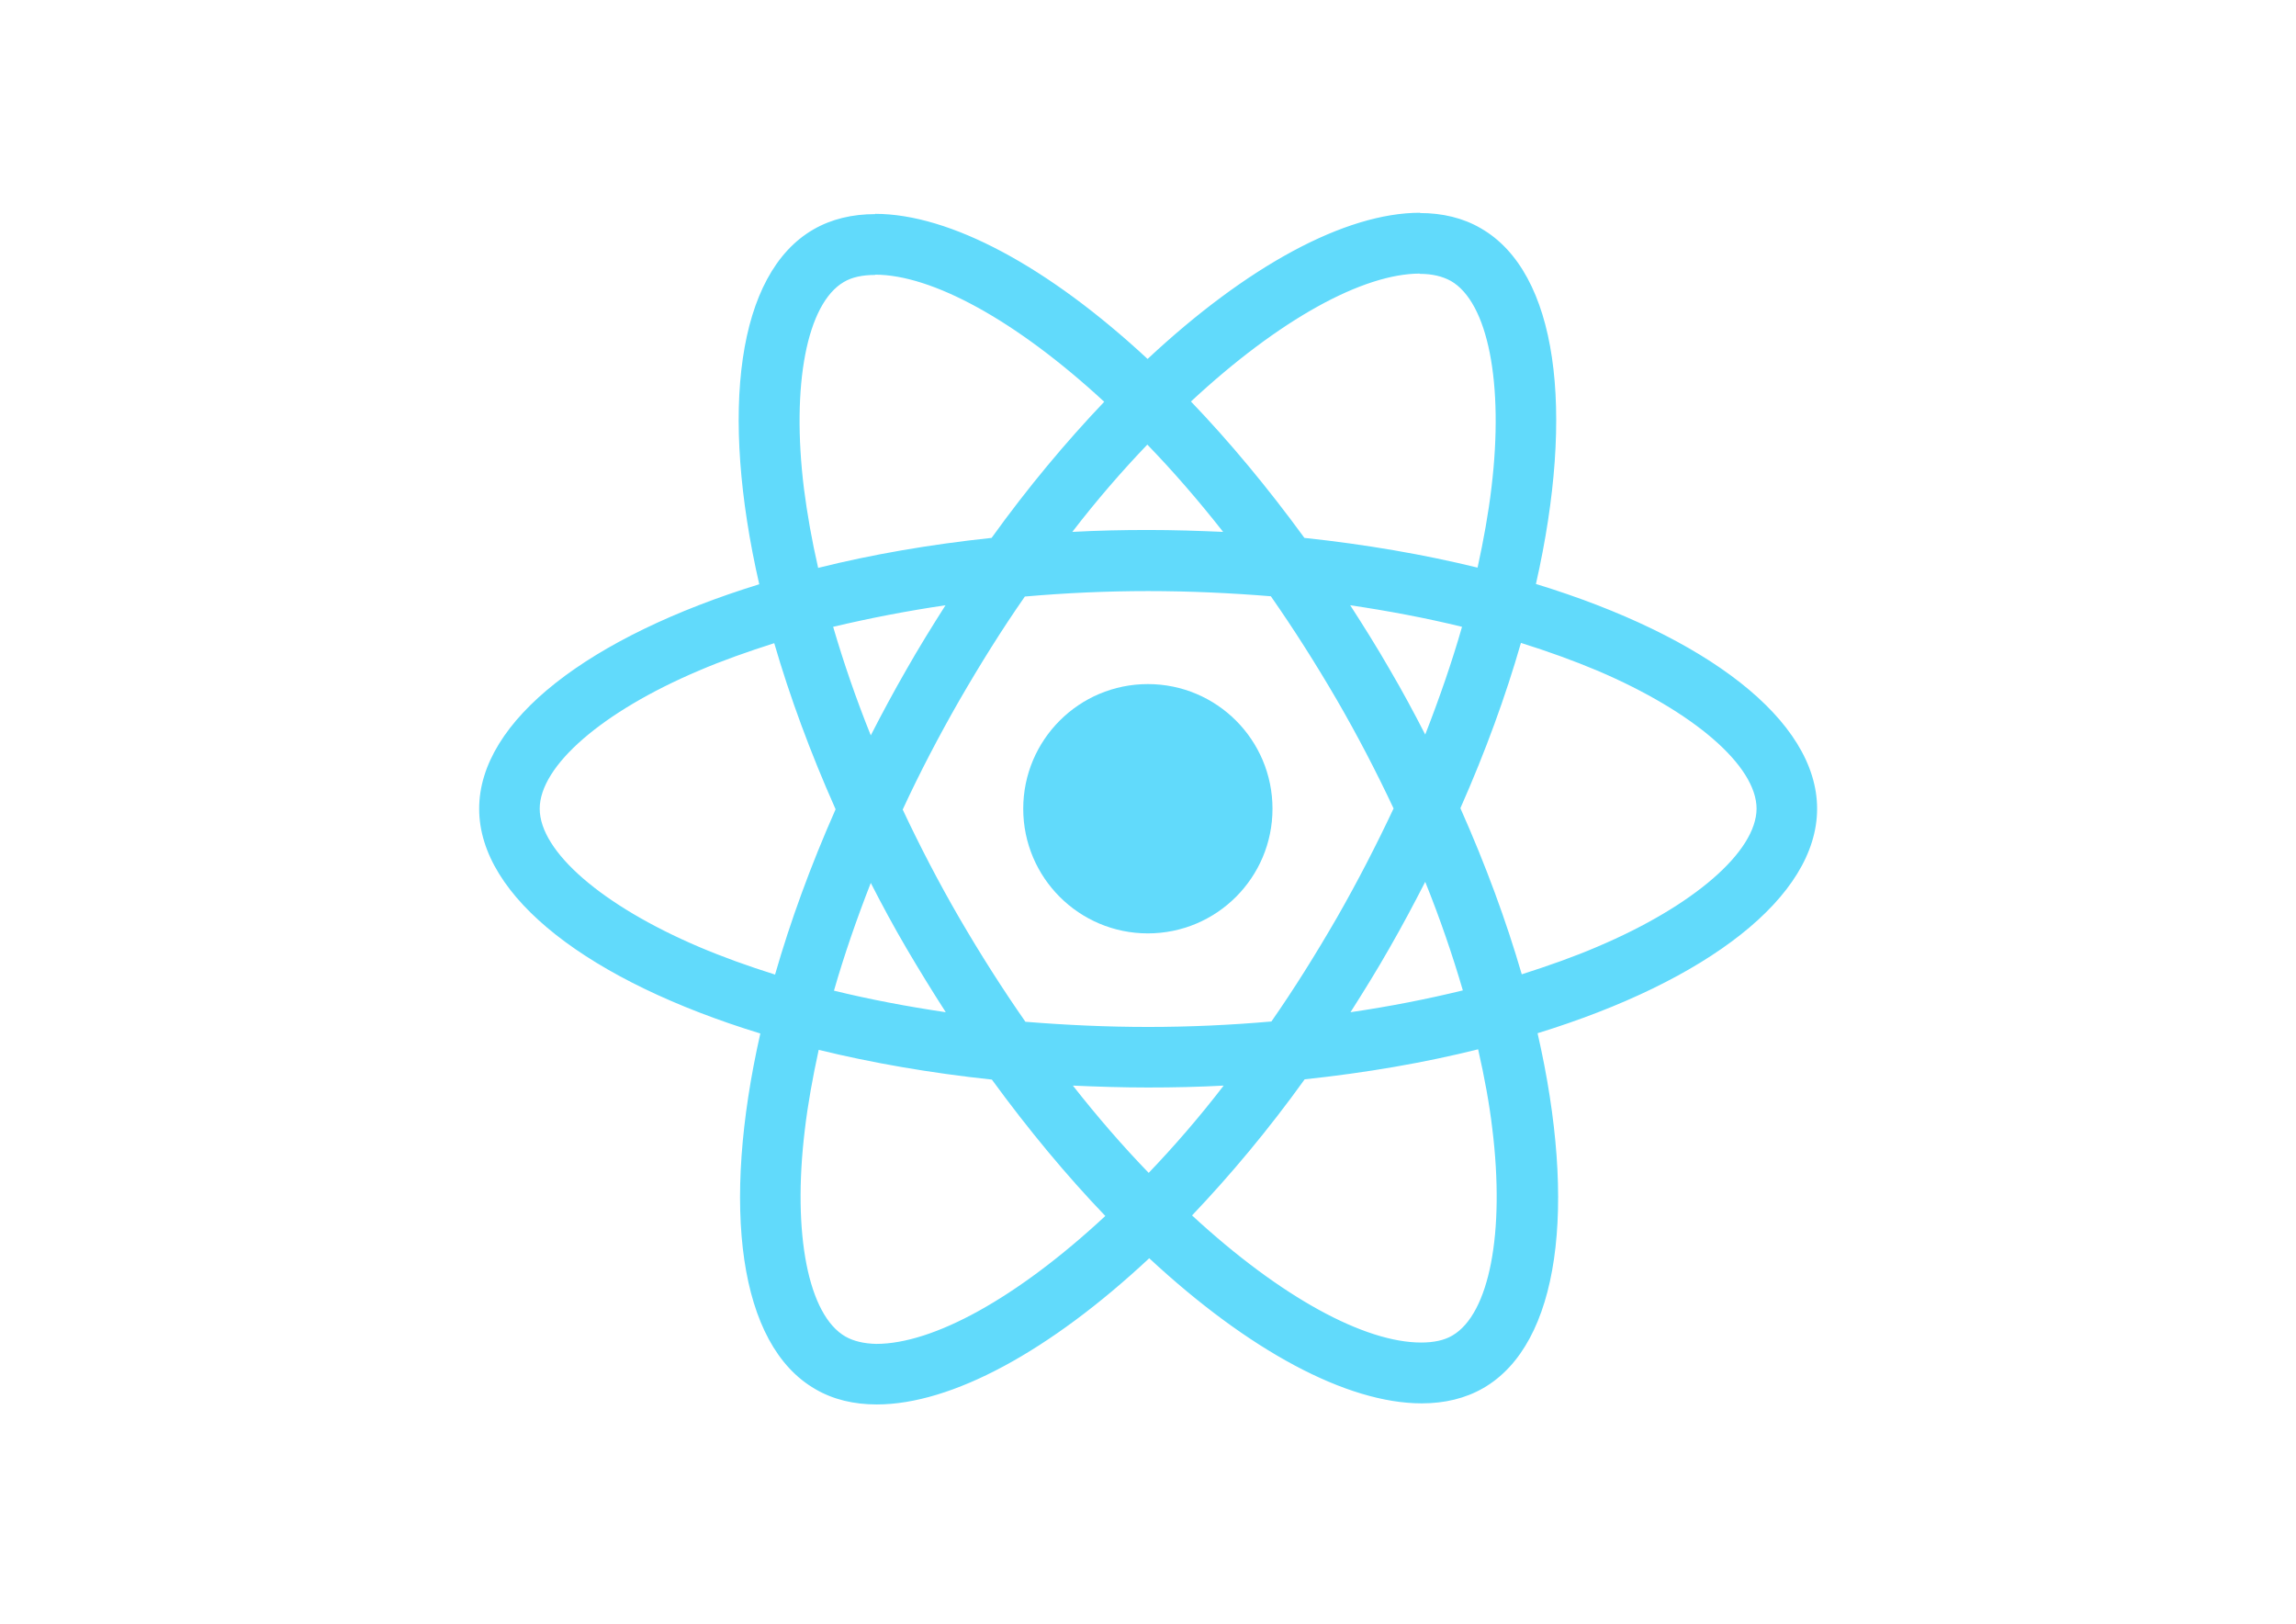
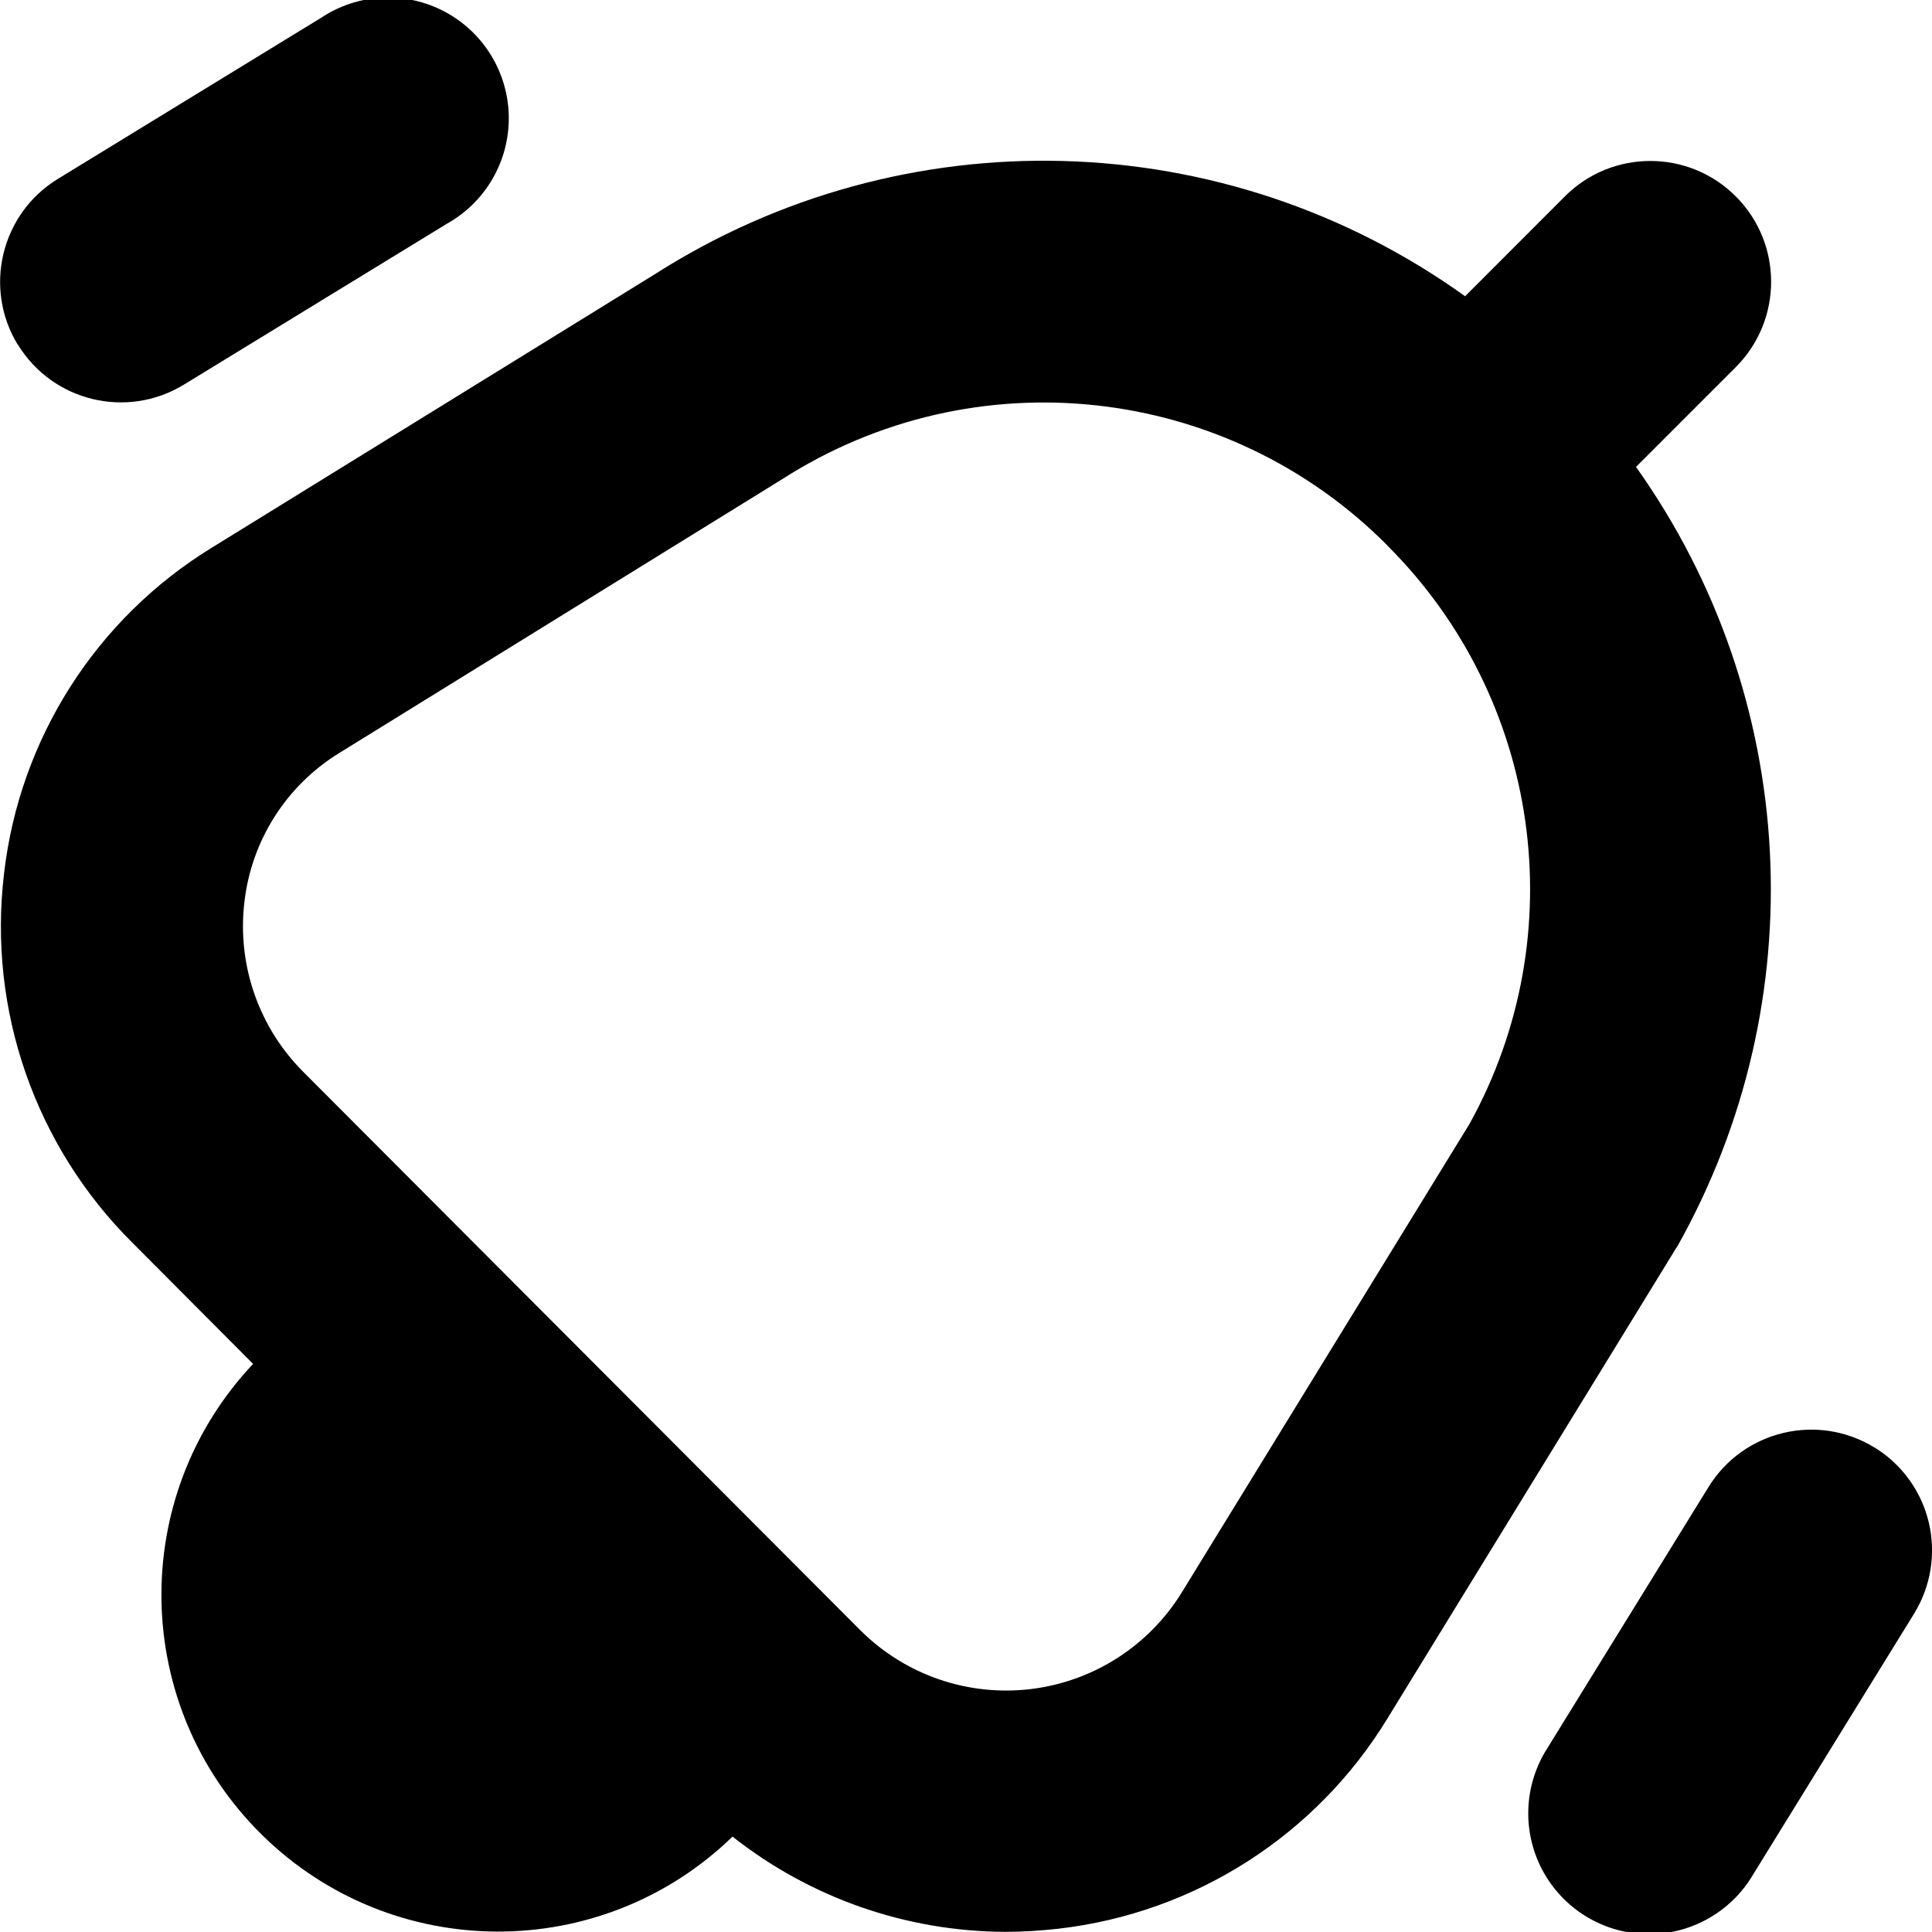
- <svg xmlns="http://www.w3.org/2000/svg" viewBox="0 0 841.9 595.3">
-   <g fill="#61DAFB">
-     <path d="M666.3 296.5c0-32.5-40.7-63.3-103.1-82.4 14.4-63.6 8-114.2-20.2-130.4-6.5-3.8-14.1-5.6-22.4-5.6v22.3c4.6 0 8.3.9 11.4 2.6 13.6 7.8 19.5 37.5 14.9 75.7-1.1 9.4-2.9 19.3-5.1 29.4-19.6-4.8-41-8.5-63.5-10.9-13.5-18.5-27.5-35.3-41.6-50 32.6-30.3 63.2-46.9 84-46.9V78c-27.5 0-63.5 19.6-99.9 53.6-36.4-33.8-72.4-53.2-99.9-53.2v22.3c20.7 0 51.4 16.5 84 46.6-14 14.7-28 31.4-41.3 49.9-22.6 2.4-44 6.1-63.6 11-2.3-10-4-19.7-5.2-29-4.7-38.2 1.1-67.9 14.6-75.8 3-1.8 6.9-2.6 11.5-2.6V78.5c-8.4 0-16 1.8-22.6 5.6-28.1 16.2-34.4 66.7-19.9 130.1-62.2 19.2-102.7 49.9-102.7 82.3 0 32.5 40.7 63.3 103.1 82.4-14.4 63.6-8 114.2 20.2 130.4 6.5 3.8 14.1 5.6 22.5 5.6 27.5 0 63.5-19.6 99.9-53.6 36.4 33.8 72.4 53.2 99.9 53.2 8.4 0 16-1.8 22.6-5.6 28.1-16.2 34.4-66.7 19.9-130.1 62-19.1 102.5-49.9 102.5-82.3zm-130.2-66.7c-3.7 12.9-8.3 26.2-13.5 39.5-4.1-8-8.4-16-13.1-24-4.6-8-9.5-15.8-14.4-23.4 14.2 2.1 27.9 4.7 41 7.9zm-45.8 106.5c-7.8 13.5-15.8 26.3-24.1 38.2-14.9 1.3-30 2-45.2 2-15.1 0-30.2-.7-45-1.9-8.3-11.9-16.4-24.6-24.2-38-7.6-13.1-14.5-26.4-20.8-39.8 6.2-13.4 13.2-26.8 20.7-39.9 7.8-13.5 15.8-26.3 24.1-38.2 14.9-1.3 30-2 45.2-2 15.1 0 30.2.7 45 1.9 8.3 11.9 16.4 24.6 24.2 38 7.6 13.1 14.5 26.4 20.8 39.8-6.3 13.4-13.2 26.8-20.7 39.9zm32.3-13c5.4 13.4 10 26.8 13.8 39.8-13.1 3.2-26.9 5.9-41.2 8 4.9-7.7 9.8-15.6 14.4-23.7 4.6-8 8.9-16.1 13-24.1zM421.2 430c-9.3-9.6-18.6-20.3-27.8-32 9 .4 18.2.7 27.5.7 9.4 0 18.7-.2 27.8-.7-9 11.7-18.3 22.4-27.5 32zm-74.4-58.9c-14.2-2.1-27.9-4.7-41-7.9 3.7-12.9 8.3-26.2 13.5-39.5 4.1 8 8.4 16 13.1 24 4.7 8 9.5 15.8 14.4 23.4zM420.7 163c9.3 9.6 18.6 20.3 27.8 32-9-.4-18.2-.7-27.5-.7-9.4 0-18.7.2-27.8.7 9-11.7 18.3-22.4 27.5-32zm-74 58.9c-4.9 7.7-9.8 15.6-14.4 23.7-4.6 8-8.9 16-13 24-5.4-13.4-10-26.8-13.8-39.8 13.1-3.1 26.9-5.8 41.2-7.9zm-90.5 125.2c-35.4-15.1-58.3-34.9-58.3-50.6 0-15.7 22.9-35.6 58.3-50.6 8.6-3.7 18-7 27.7-10.1 5.7 19.6 13.2 40 22.5 60.9-9.2 20.8-16.6 41.1-22.2 60.6-9.9-3.1-19.3-6.5-28-10.2zM310 490c-13.6-7.8-19.5-37.5-14.9-75.7 1.1-9.4 2.9-19.3 5.1-29.4 19.6 4.8 41 8.5 63.5 10.9 13.5 18.5 27.5 35.3 41.6 50-32.6 30.3-63.2 46.9-84 46.9-4.5-.1-8.3-1-11.3-2.7zm237.2-76.2c4.7 38.2-1.1 67.9-14.6 75.8-3 1.8-6.9 2.6-11.5 2.6-20.7 0-51.4-16.5-84-46.6 14-14.7 28-31.4 41.3-49.9 22.6-2.4 44-6.1 63.6-11 2.3 10.1 4.1 19.8 5.2 29.1zm38.5-66.7c-8.6 3.7-18 7-27.7 10.1-5.7-19.6-13.2-40-22.5-60.9 9.2-20.8 16.6-41.1 22.2-60.6 9.9 3.1 19.3 6.5 28.1 10.2 35.4 15.1 58.3 34.9 58.3 50.6-.1 15.7-23 35.6-58.4 50.6zM320.8 78.4z" />
-     <circle cx="420.9" cy="296.5" r="45.7" />
-     <path d="M520.5 78.1z" />
-   </g>
+ <svg xmlns="http://www.w3.org/2000/svg" id="Layer_1" height="512" viewBox="0 0 24 24" width="512" data-name="Layer 1">
+   <path d="m.221 4.283a1.5 1.5 0 0 1 .5-2.062l3.268-2a1.5 1.5 0 1 1 1.563 2.558l-3.269 2a1.5 1.5 0 0 1 -2.062-.5zm23.067 13.7a1.5 1.5 0 0 0 -2.064.489l-2 3.241a1.5 1.5 0 1 0 2.552 1.576l2-3.241a1.5 1.5 0 0 0 -.488-2.066zm-2.453-2.5-3.6 5.865a5.527 5.527 0 0 1 -4.086 2.611 5.91 5.91 0 0 1 -.663.039 5.5 5.5 0 0 1 -3.386-1.183 4.183 4.183 0 0 1 -5.956-5.872l-1.494-1.5a5.54 5.54 0 0 1 -1.6-4.589 5.483 5.483 0 0 1 2.587-4.054l5.487-3.387a8.982 8.982 0 0 1 10.076.267l1.24-1.241a1.5 1.5 0 0 1 2.122 2.122l-1.239 1.239a9.054 9.054 0 0 1 .512 9.686zm-3.6-8.707a6.019 6.019 0 0 0 -7.519-.823l-5.5 3.4a2.507 2.507 0 0 0 -1.18 1.853 2.559 2.559 0 0 0 .742 2.12l6.912 6.928a2.563 2.563 0 0 0 3.991-.473l3.573-5.818a6.025 6.025 0 0 0 -1.018-7.184z" />
</svg>
